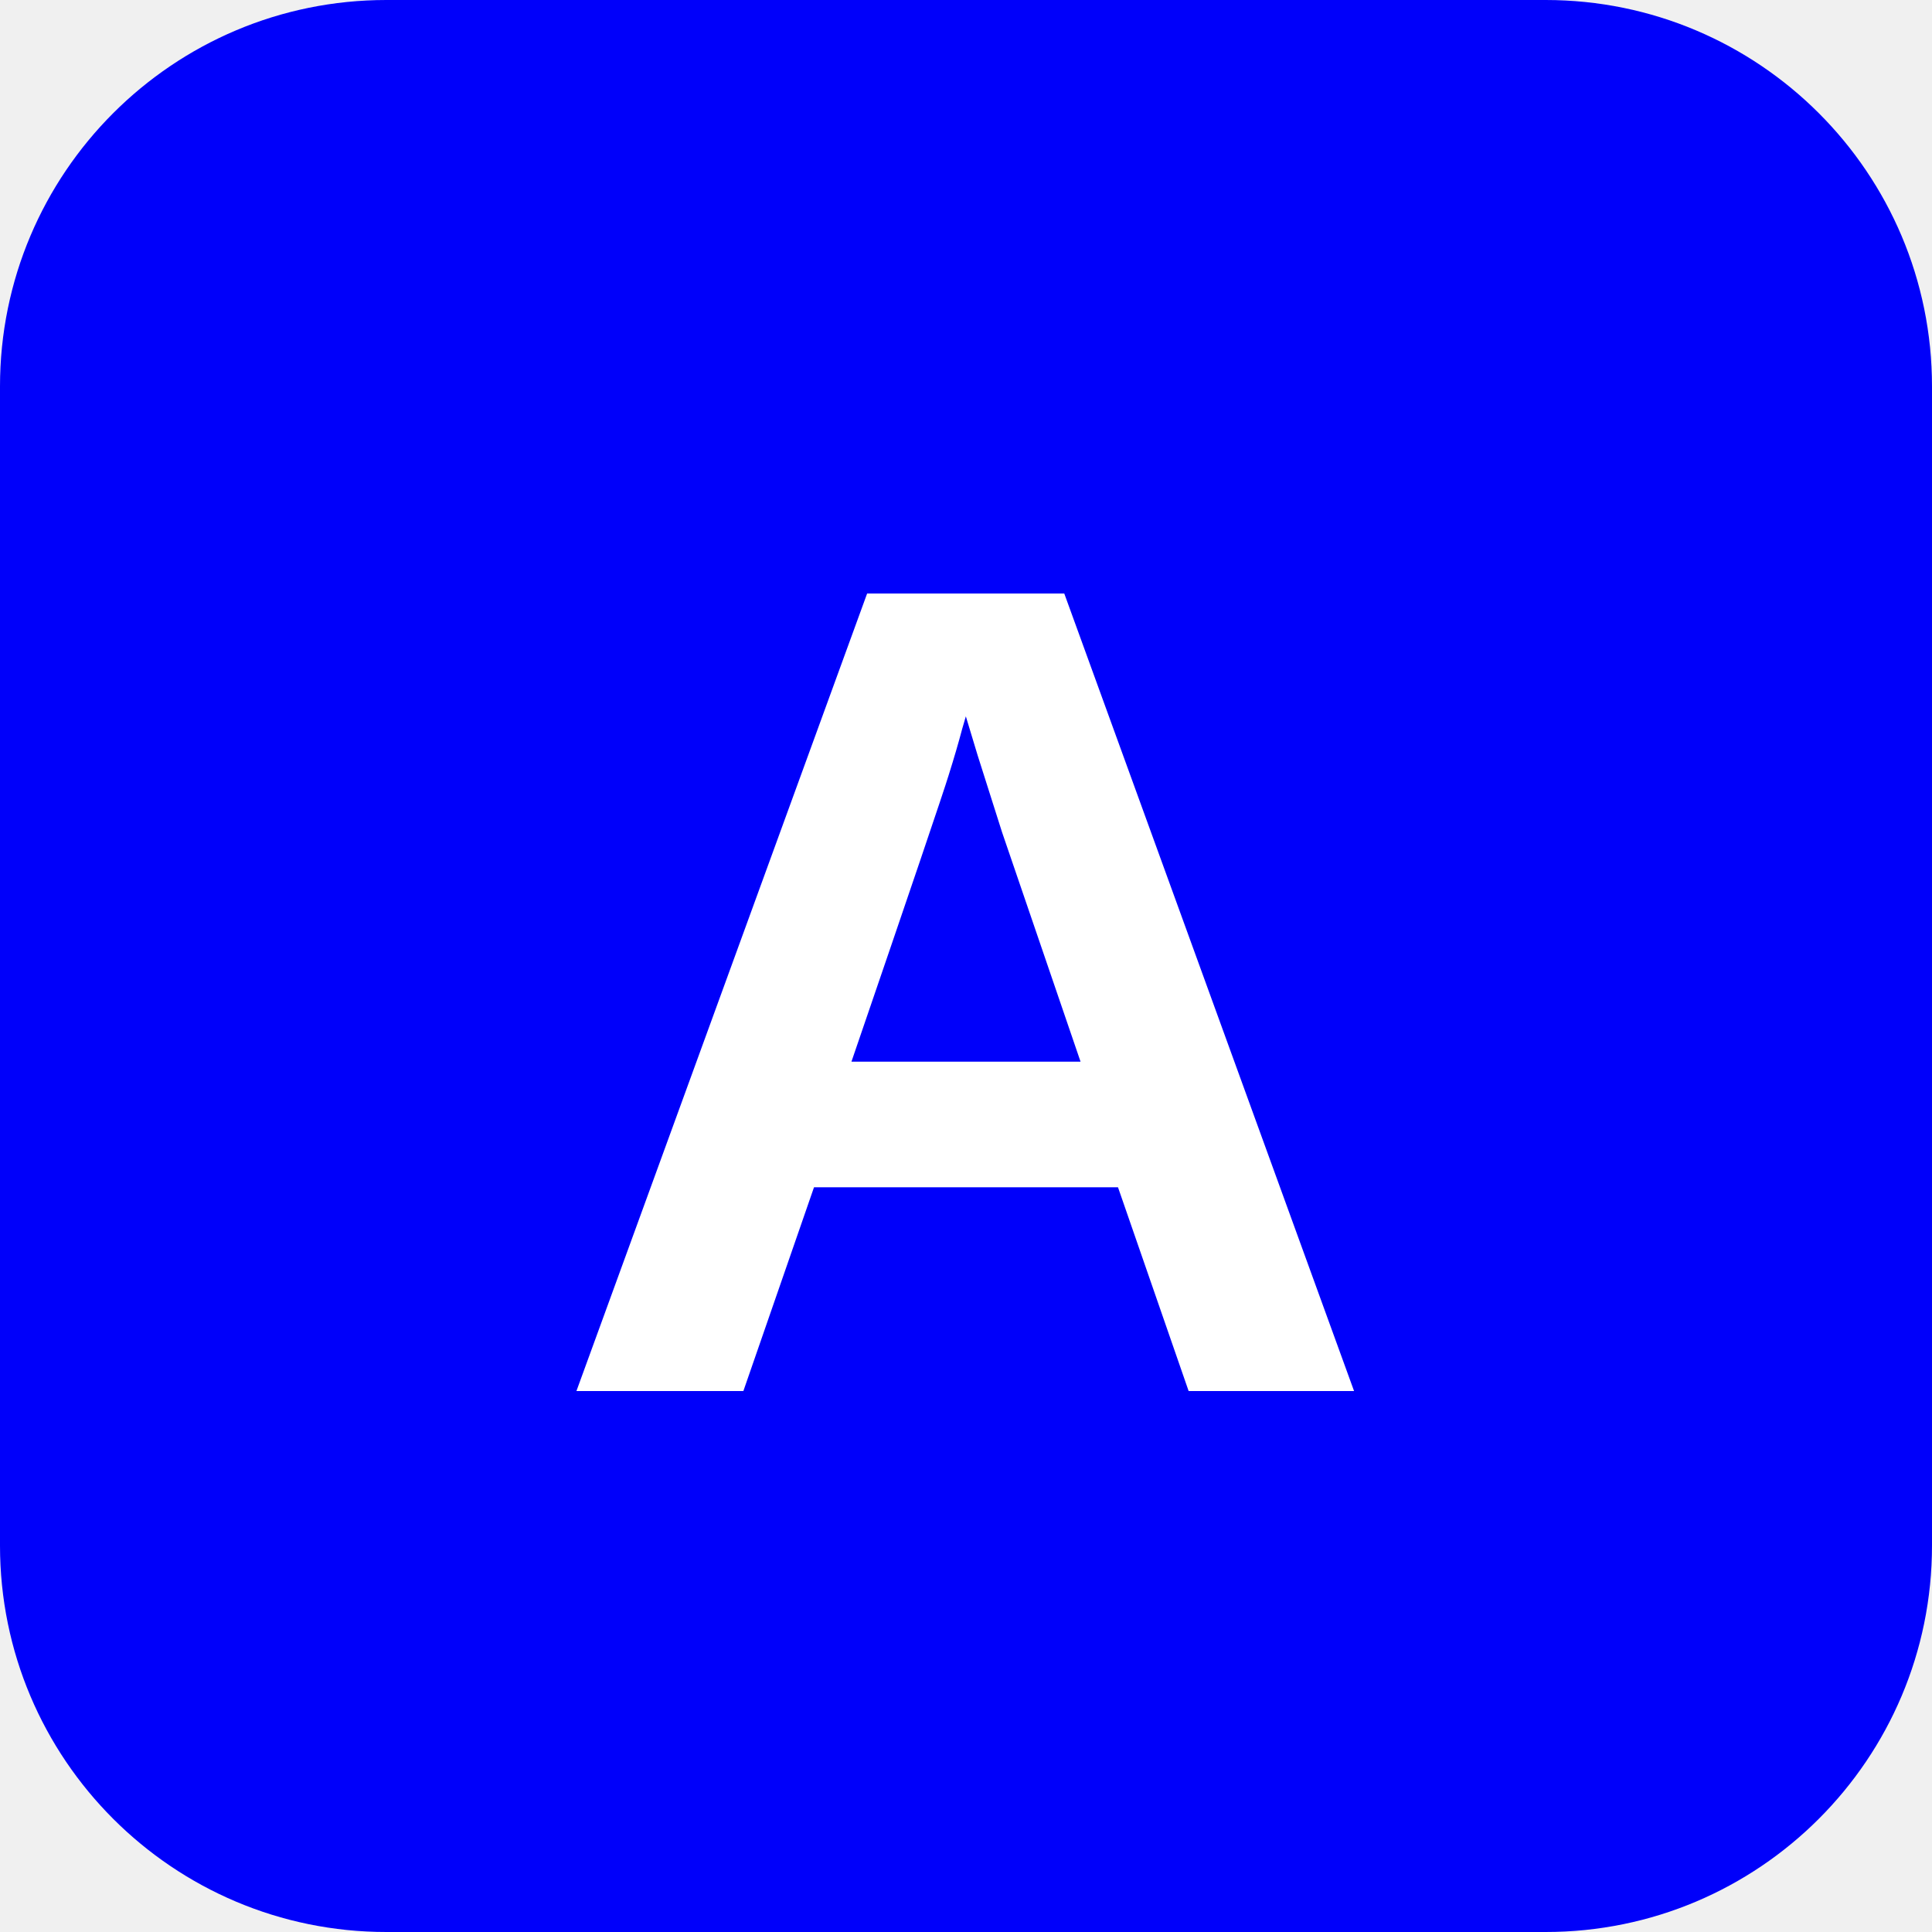
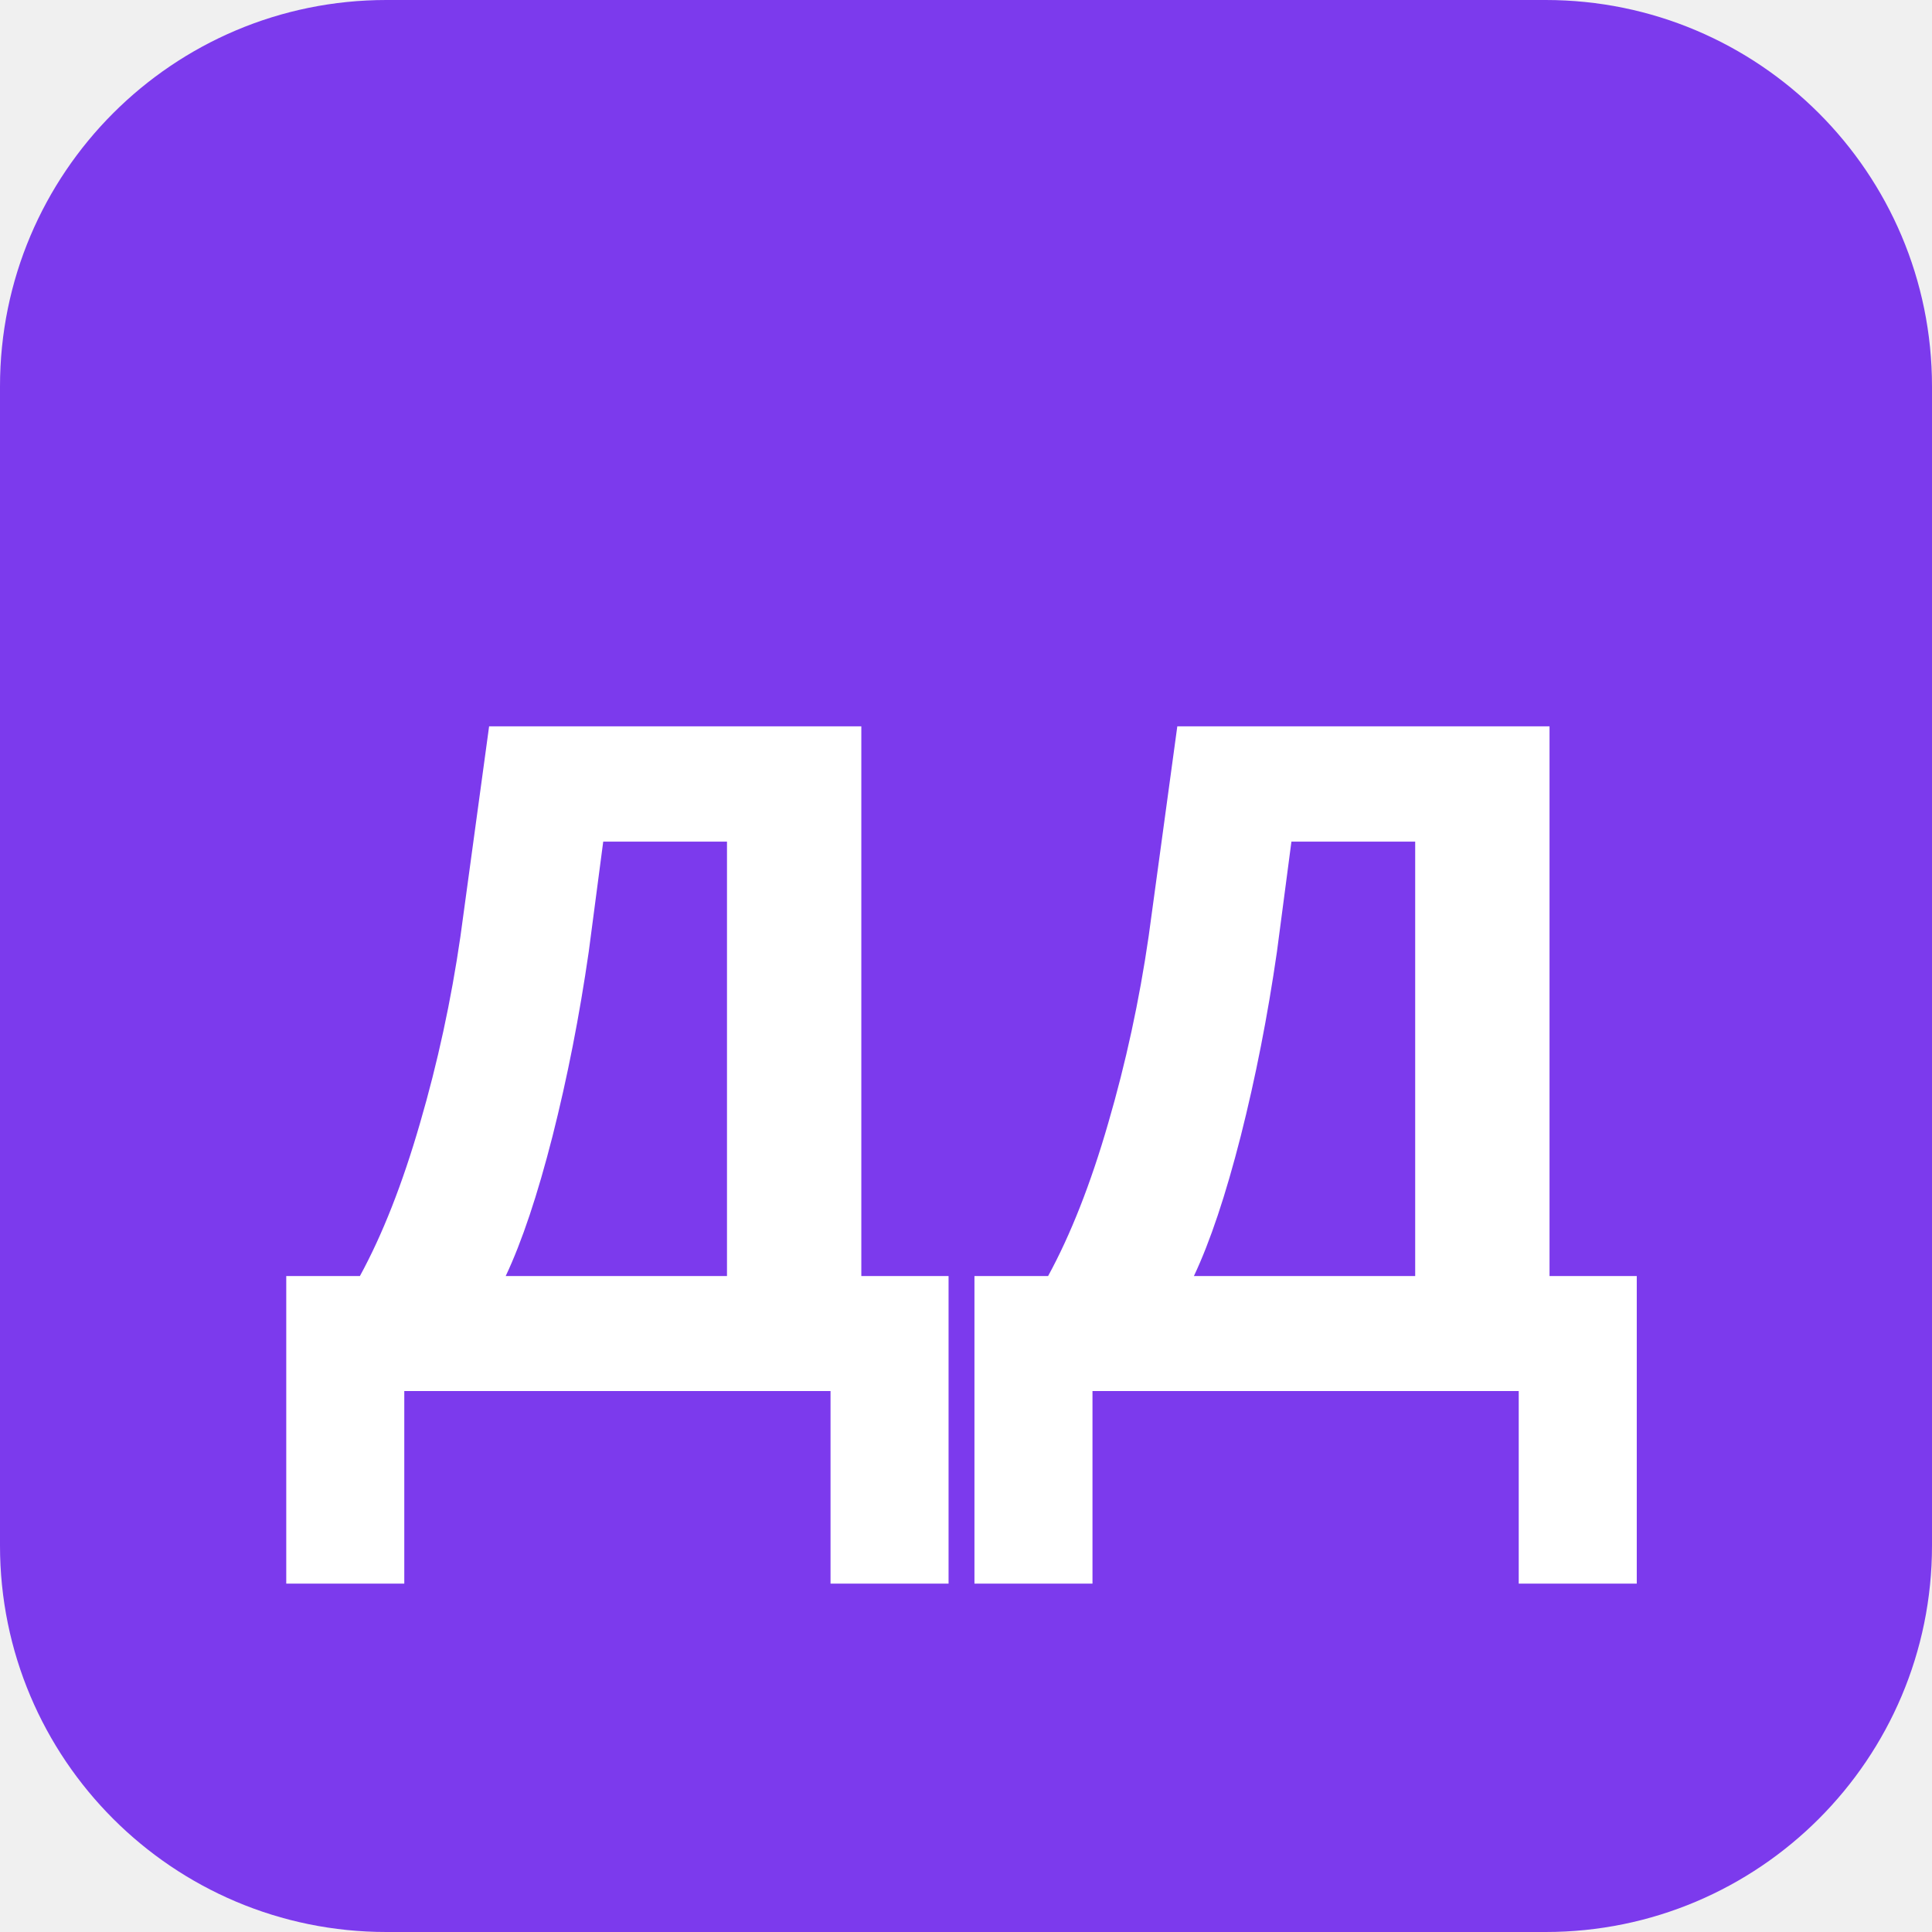
<svg xmlns="http://www.w3.org/2000/svg" viewBox="0 0 100 100">
-   <rect width="100" height="100" rx="20" fill="#0000fa" />
-   <text x="50" y="72" text-anchor="middle" font-family="Arial" font-size="60" font-weight="bold" fill="white">А</text>
+   <rect width="100" height="100" rx="20" fill="#7C3AED" />
+   <text x="50" y="72" text-anchor="middle" font-family="Arial" font-size="50" font-weight="bold" fill="white">ДД</text>
</svg>
